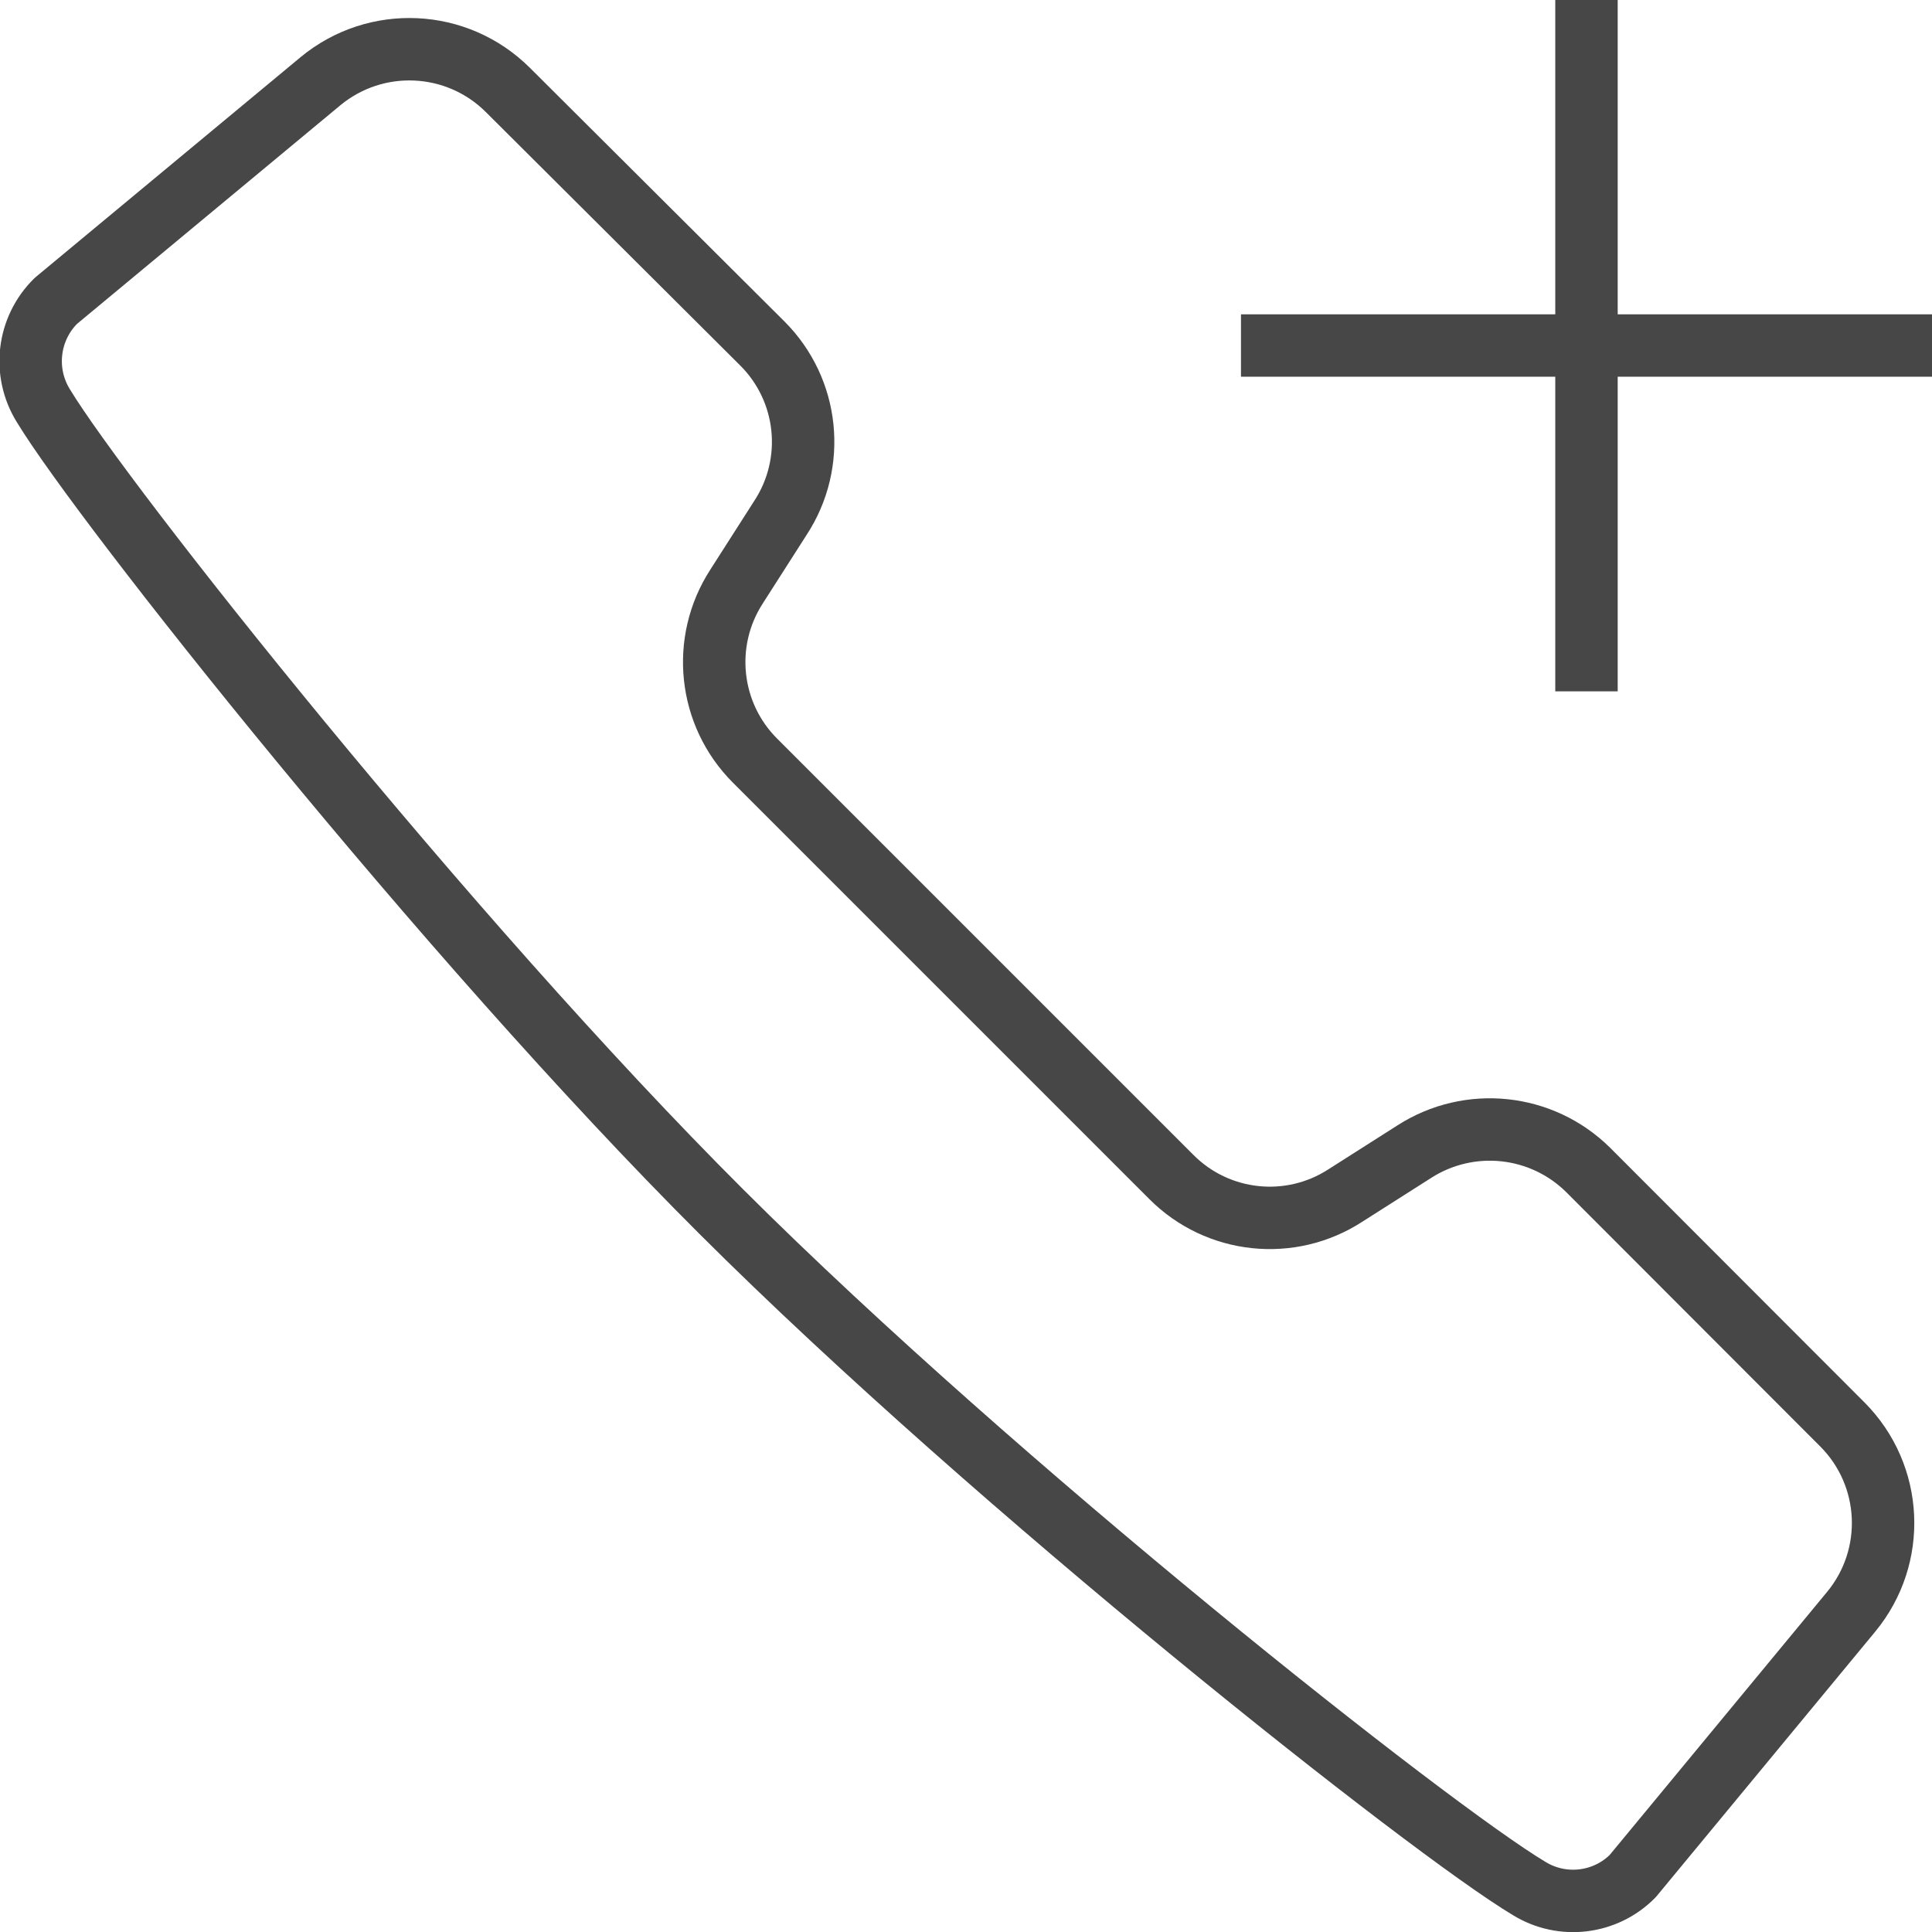
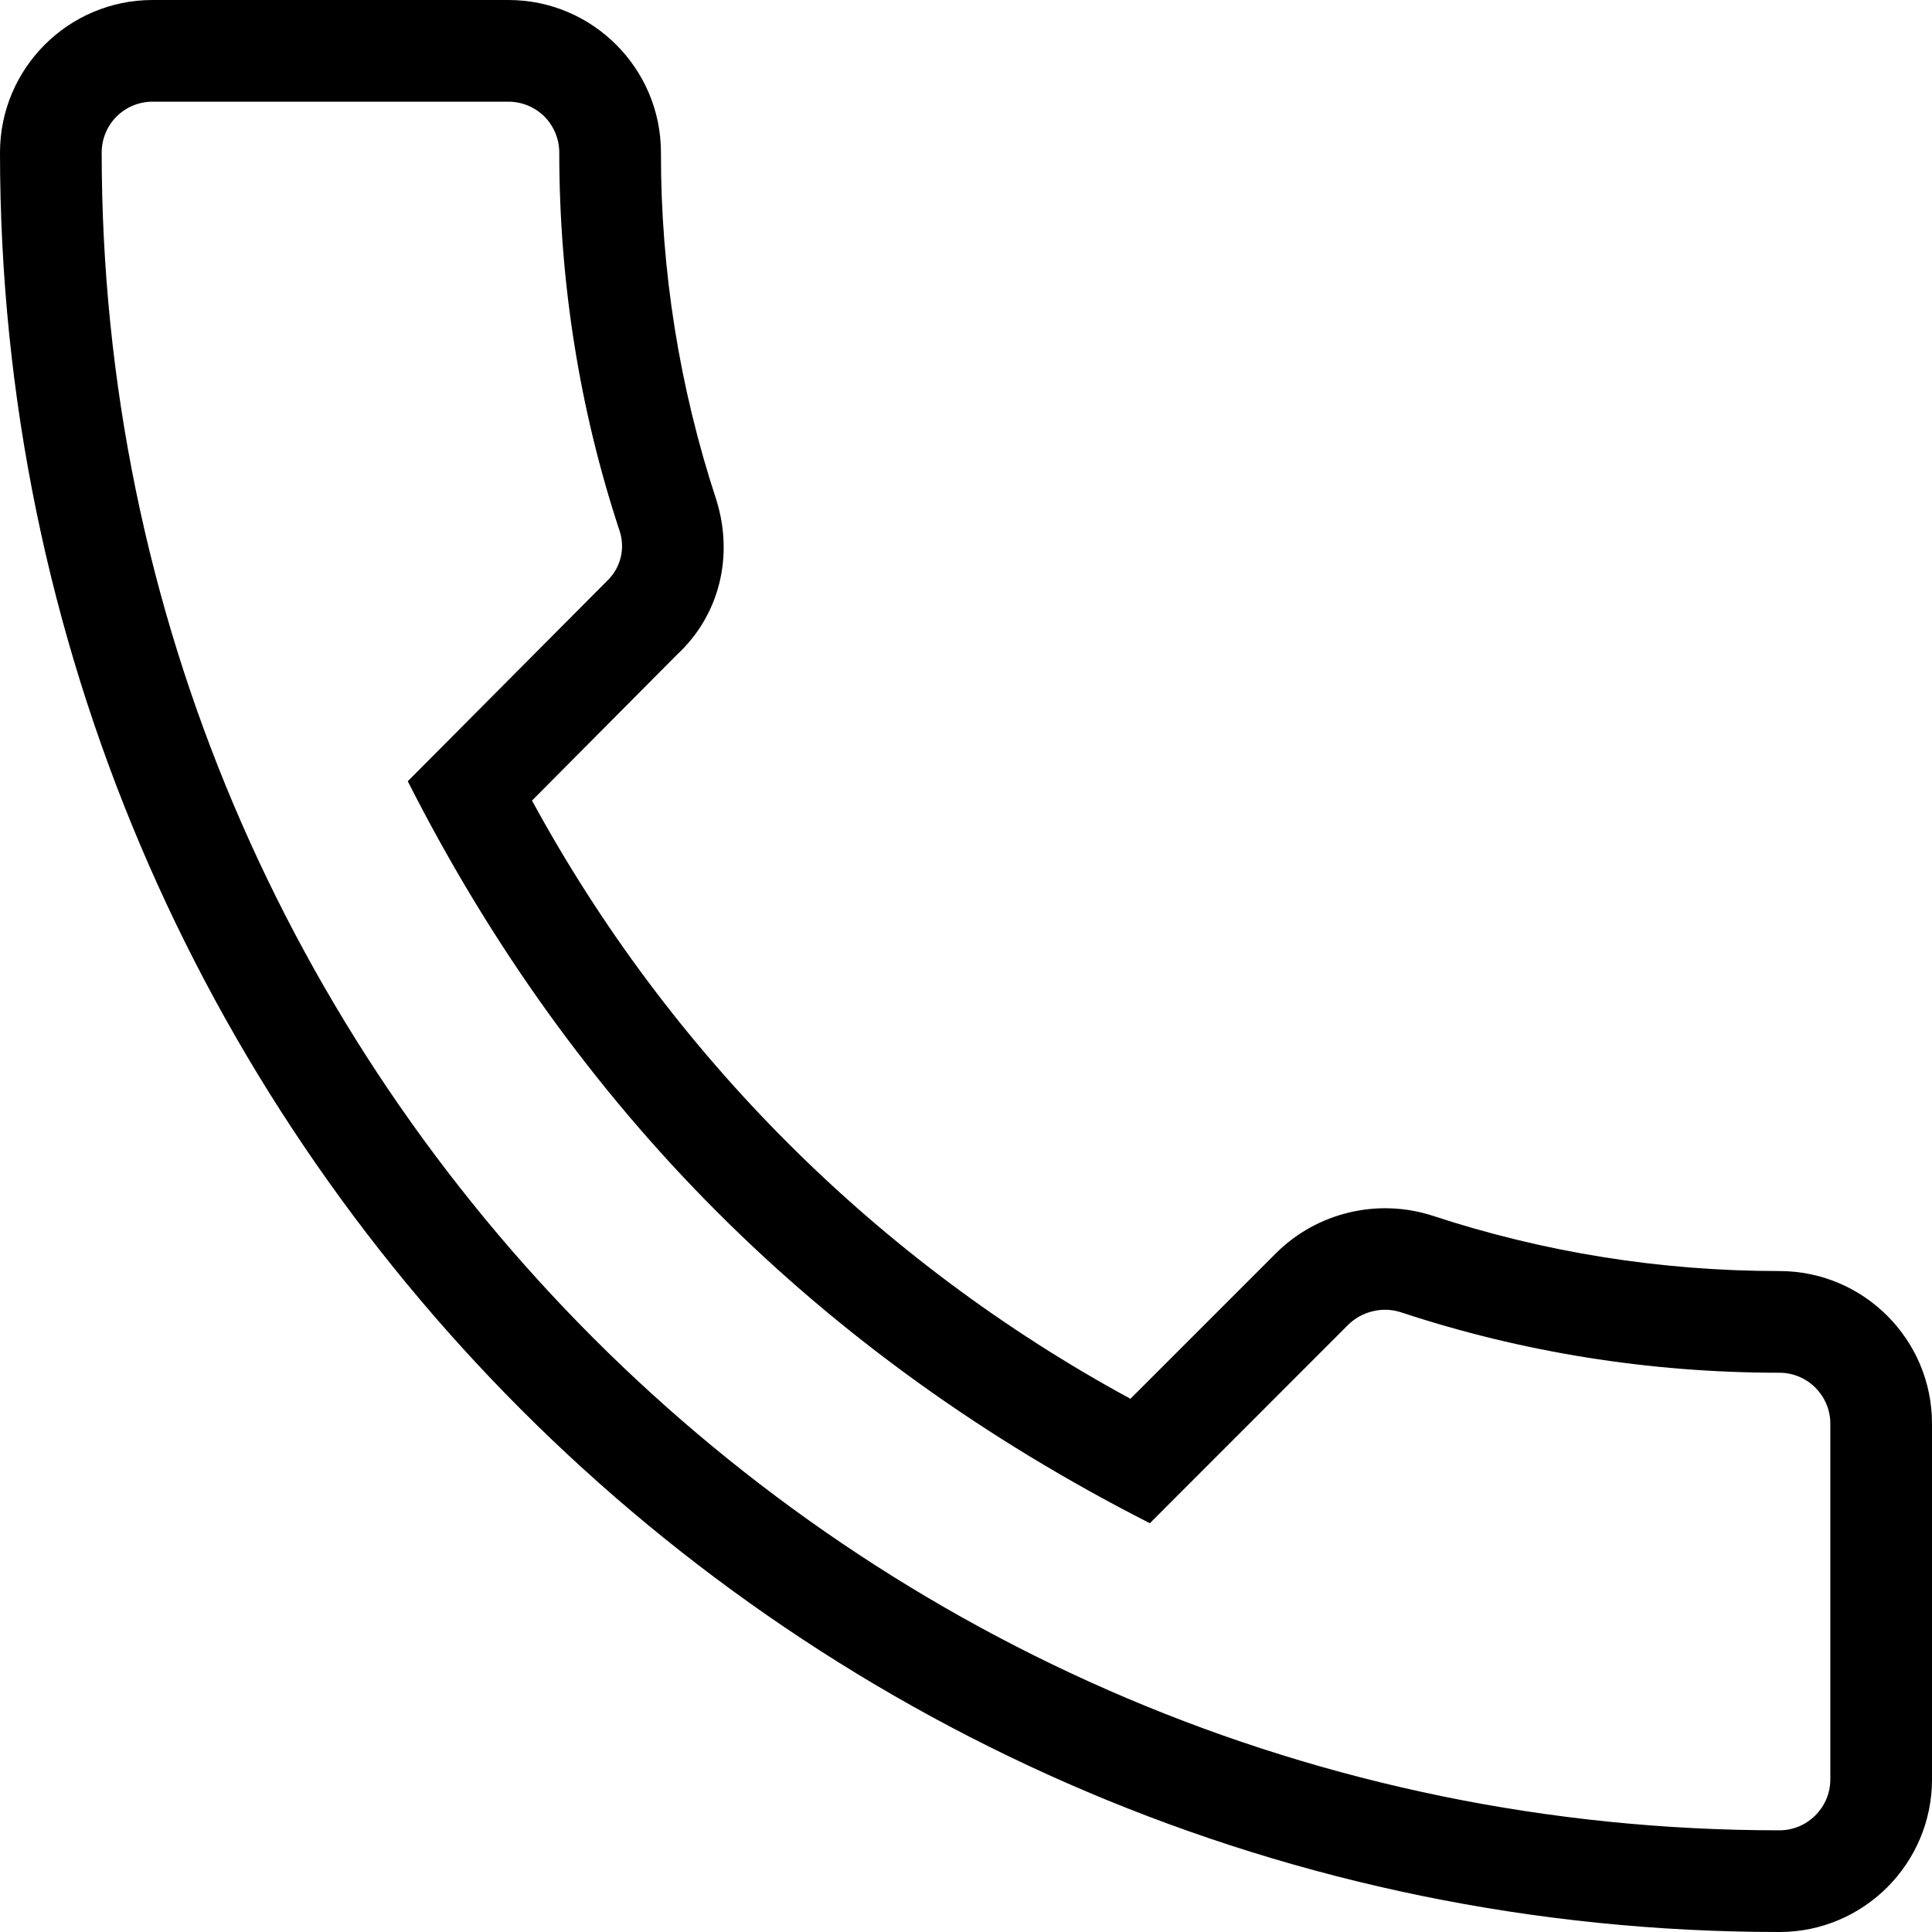
- <svg xmlns="http://www.w3.org/2000/svg" viewBox="0 0 61.9 61.9">
-   <defs>
-     <style>.cls-1{fill:none;stroke:#474747;stroke-linejoin:round;stroke-width:2px;}</style>
-   </defs>
-   <g id="레이어_2" data-name="레이어 2">
-     <g id="레이어_1-2" data-name="레이어 1">
-       <path class="cls-1" d="M1.79,9.64A2.71,2.71,0,0,0,1.39,13c1.89,3.12,12.88,17,21.73,25.83S45.83,58.62,49,60.51a2.69,2.69,0,0,0,3.31-.4l7-8.47a4.47,4.47,0,0,0-.28-6l-8.14-8.15a4.48,4.48,0,0,0-5.58-.59L43.11,38.3a4.45,4.45,0,0,1-5.58-.59L24.19,24.37a4.46,4.46,0,0,1-.59-5.58L25,16.6A4.45,4.45,0,0,0,24.42,11L16.27,2.88a4.47,4.47,0,0,0-6-.28Z" />
-       <line class="cls-1" x1="39.76" y1="11.07" x2="61.9" y2="11.07" />
-       <line class="cls-1" x1="50.83" y1="22.15" x2="50.83" />
-     </g>
-   </g>
+ <svg xmlns="http://www.w3.org/2000/svg" width="19" height="19" viewBox="0 0 19 19" fill="none">
+   <path d="M17.5 19C18.327 19 19 18.327 19 17.5V14C19 13.173 18.327 12.5 17.5 12.5C16.33 12.5 15.18 12.316 14.08 11.953C13.817 11.87 13.537 11.86 13.268 11.924C13 11.988 12.754 12.123 12.557 12.316L11.117 13.756C8.628 12.405 6.584 10.361 5.232 7.873L6.66 6.436C7.072 6.054 7.22 5.473 7.044 4.914C6.682 3.812 6.498 2.66 6.5 1.5C6.5 0.673 5.827 0 5 0H1.5C0.673 0 0 0.673 0 1.5C0 11.15 7.85 19 17.5 19ZM1.5 1H5C5.133 1 5.26 1.053 5.354 1.146C5.447 1.24 5.5 1.367 5.5 1.5C5.5 2.777 5.7 4.031 6.093 5.22C6.122 5.306 6.125 5.399 6.103 5.487C6.08 5.575 6.033 5.655 5.966 5.717L4.01 7.683C5.647 10.911 8.065 13.329 11.308 14.98L13.257 13.03C13.323 12.964 13.407 12.918 13.498 12.896C13.588 12.873 13.684 12.876 13.773 12.904C14.969 13.3 16.223 13.5 17.5 13.5C17.775 13.5 18 13.725 18 14V17.5C18 17.775 17.775 18 17.5 18C8.402 18 1 10.598 1 1.5C1 1.367 1.053 1.24 1.146 1.146C1.24 1.053 1.367 1 1.5 1Z" fill="black" />
</svg>
